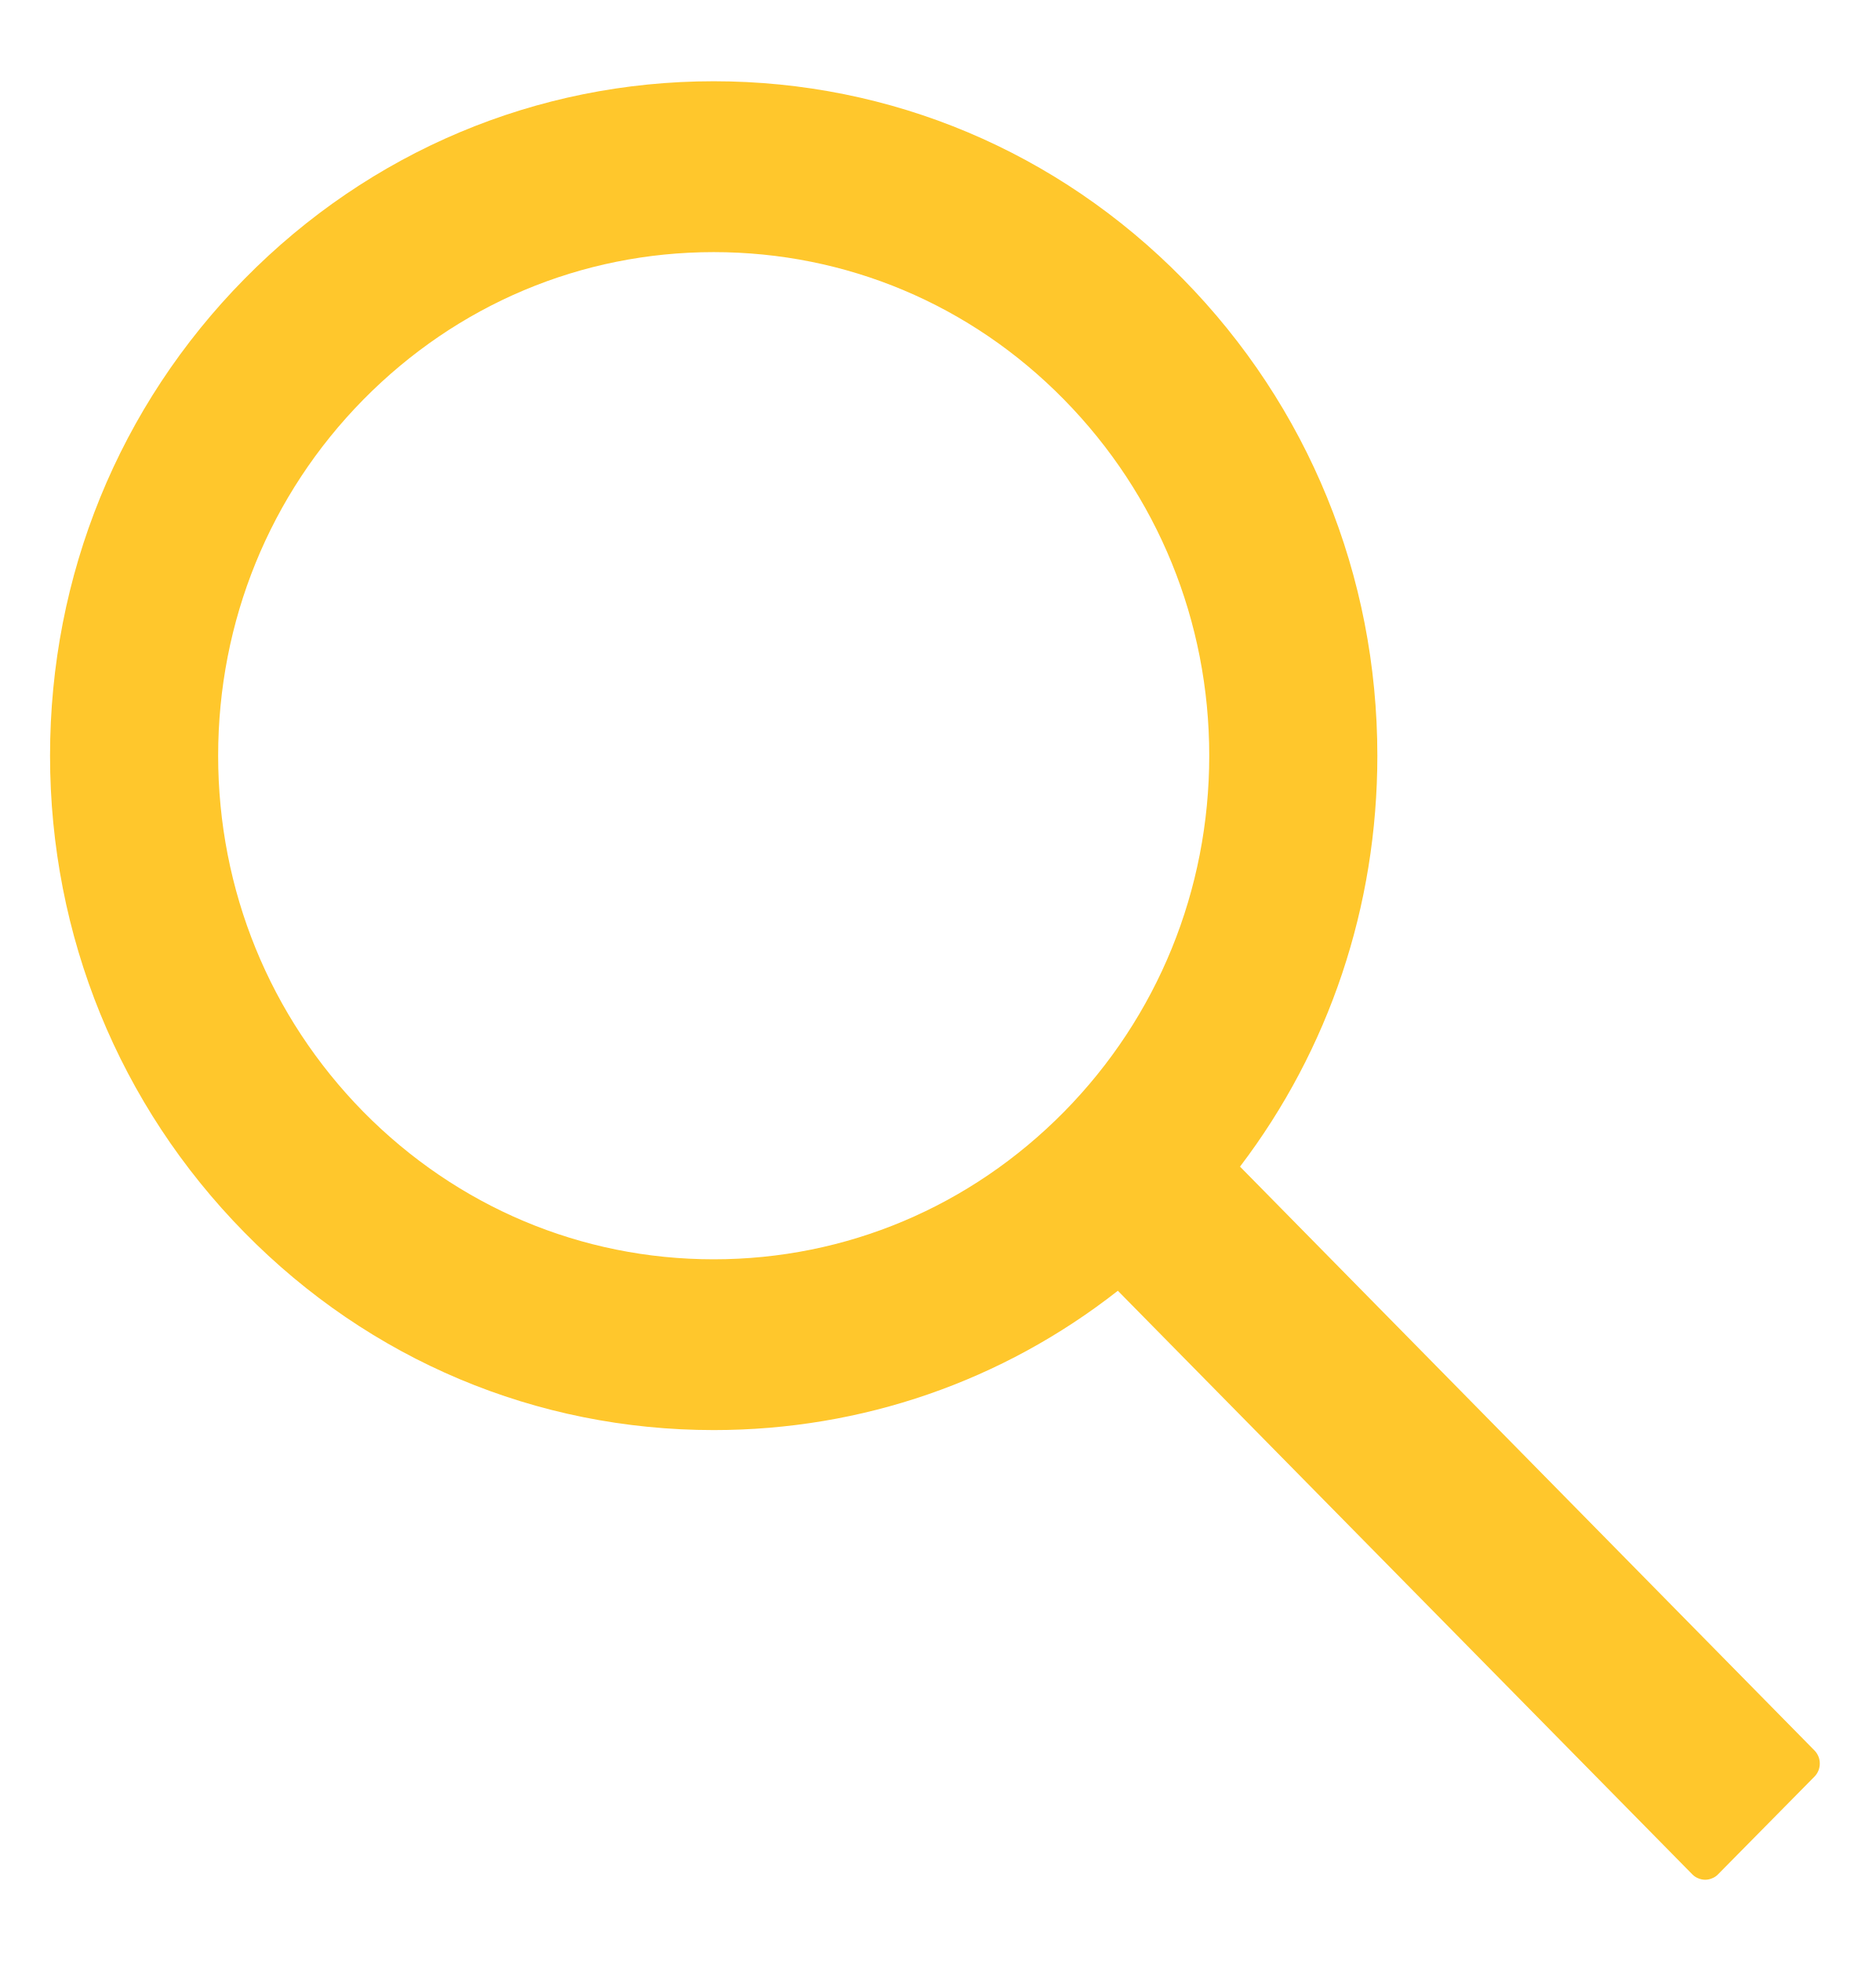
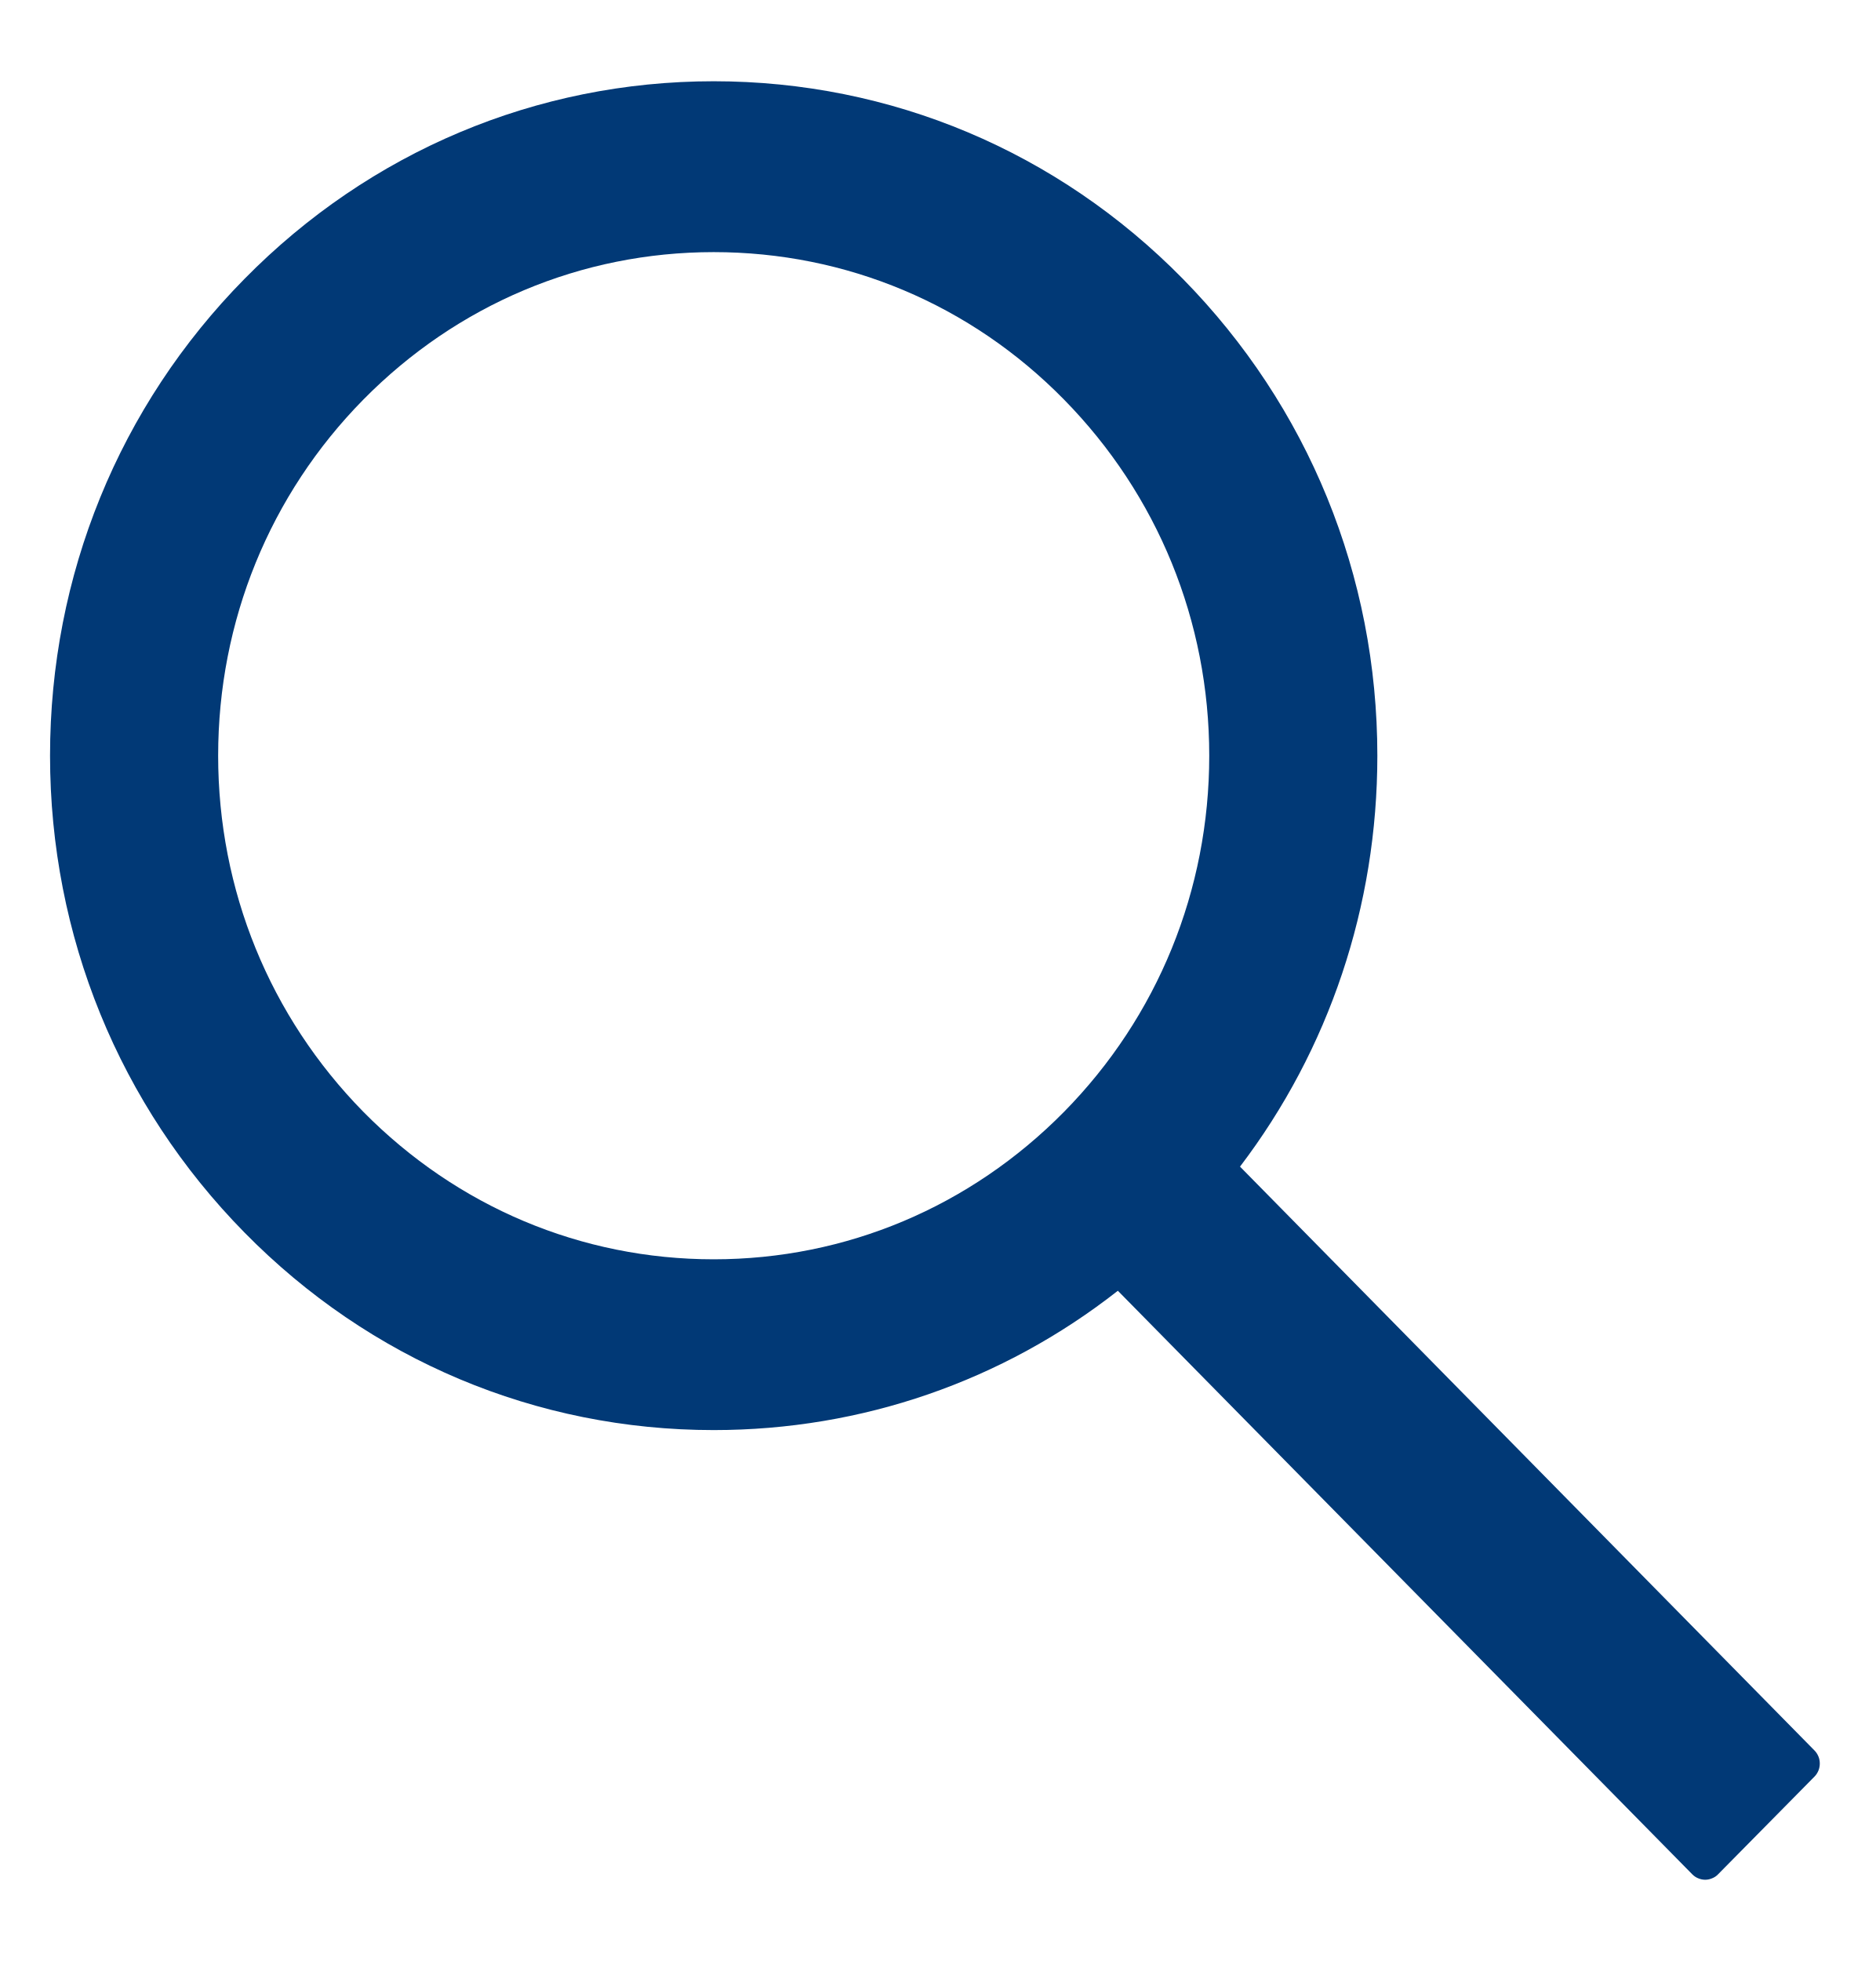
<svg xmlns="http://www.w3.org/2000/svg" width="22" height="23" viewBox="0 0 22 23" fill="none">
-   <path d="M21.285 20.531L14.546 13.683C15.591 12.309 16.157 10.63 16.157 8.863C16.157 6.749 15.345 4.766 13.876 3.271C12.407 1.776 10.451 0.953 8.372 0.953C6.294 0.953 4.337 1.778 2.868 3.271C1.397 4.763 0.587 6.749 0.587 8.863C0.587 10.975 1.399 12.963 2.868 14.456C4.337 15.951 6.291 16.773 8.372 16.773C10.111 16.773 11.761 16.199 13.113 15.139L19.852 21.984C19.872 22.004 19.895 22.02 19.921 22.03C19.947 22.041 19.975 22.047 20.003 22.047C20.031 22.047 20.058 22.041 20.084 22.03C20.11 22.02 20.134 22.004 20.153 21.984L21.285 20.837C21.305 20.817 21.32 20.793 21.331 20.767C21.342 20.74 21.347 20.712 21.347 20.684C21.347 20.655 21.342 20.627 21.331 20.601C21.32 20.575 21.305 20.551 21.285 20.531ZM12.482 13.04C11.382 14.155 9.924 14.77 8.372 14.77C6.82 14.77 5.362 14.155 4.262 13.04C3.164 11.922 2.559 10.44 2.559 8.863C2.559 7.287 3.164 5.802 4.262 4.687C5.362 3.571 6.82 2.957 8.372 2.957C9.924 2.957 11.385 3.569 12.482 4.687C13.58 5.805 14.185 7.287 14.185 8.863C14.185 10.44 13.58 11.925 12.482 13.04Z" fill="#FFC72C" />
+   <path d="M21.285 20.531L14.546 13.683C15.591 12.309 16.157 10.63 16.157 8.863C16.157 6.749 15.345 4.766 13.876 3.271C12.407 1.776 10.451 0.953 8.372 0.953C6.294 0.953 4.337 1.778 2.868 3.271C1.397 4.763 0.587 6.749 0.587 8.863C0.587 10.975 1.399 12.963 2.868 14.456C4.337 15.951 6.291 16.773 8.372 16.773C10.111 16.773 11.761 16.199 13.113 15.139L19.852 21.984C19.872 22.004 19.895 22.02 19.921 22.03C19.947 22.041 19.975 22.047 20.003 22.047C20.031 22.047 20.058 22.041 20.084 22.03C20.11 22.02 20.134 22.004 20.153 21.984L21.285 20.837C21.305 20.817 21.32 20.793 21.331 20.767C21.342 20.74 21.347 20.712 21.347 20.684C21.347 20.655 21.342 20.627 21.331 20.601C21.32 20.575 21.305 20.551 21.285 20.531ZM12.482 13.04C11.382 14.155 9.924 14.77 8.372 14.77C6.82 14.77 5.362 14.155 4.262 13.04C3.164 11.922 2.559 10.44 2.559 8.863C2.559 7.287 3.164 5.802 4.262 4.687C5.362 3.571 6.82 2.957 8.372 2.957C9.924 2.957 11.385 3.569 12.482 4.687C13.58 5.805 14.185 7.287 14.185 8.863C14.185 10.44 13.58 11.925 12.482 13.04Z" fill="#013976" />
</svg>
